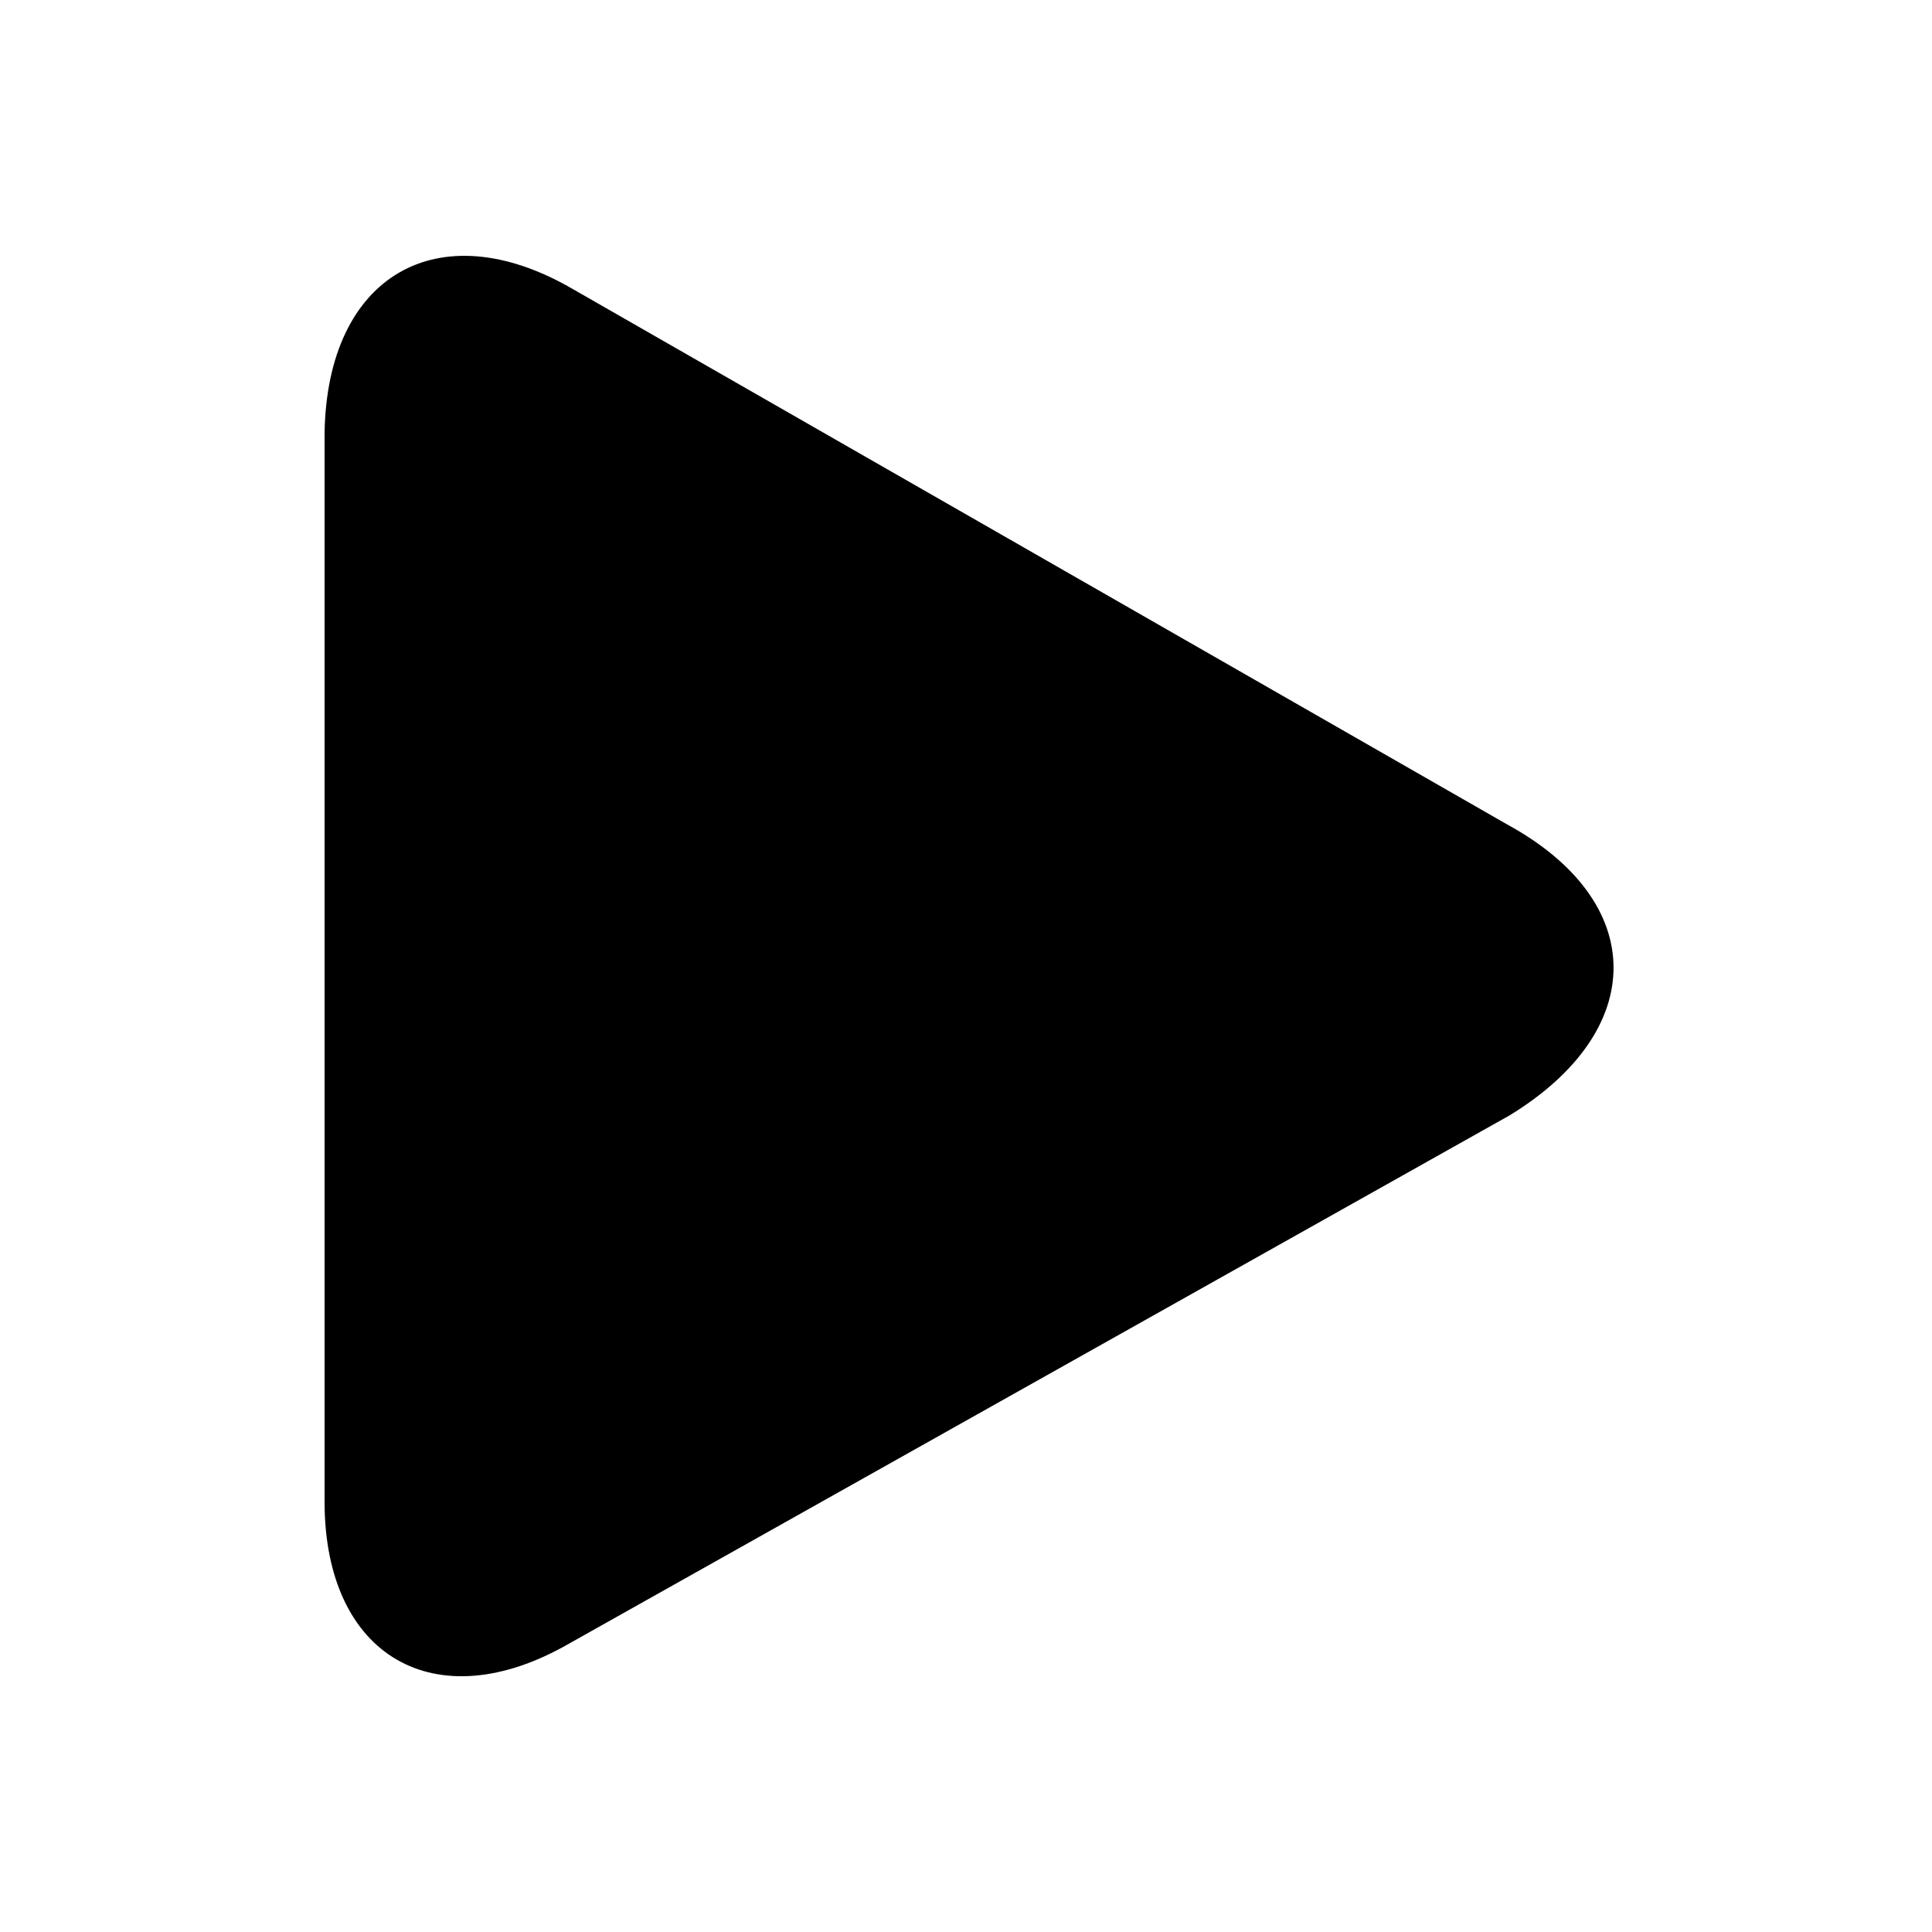
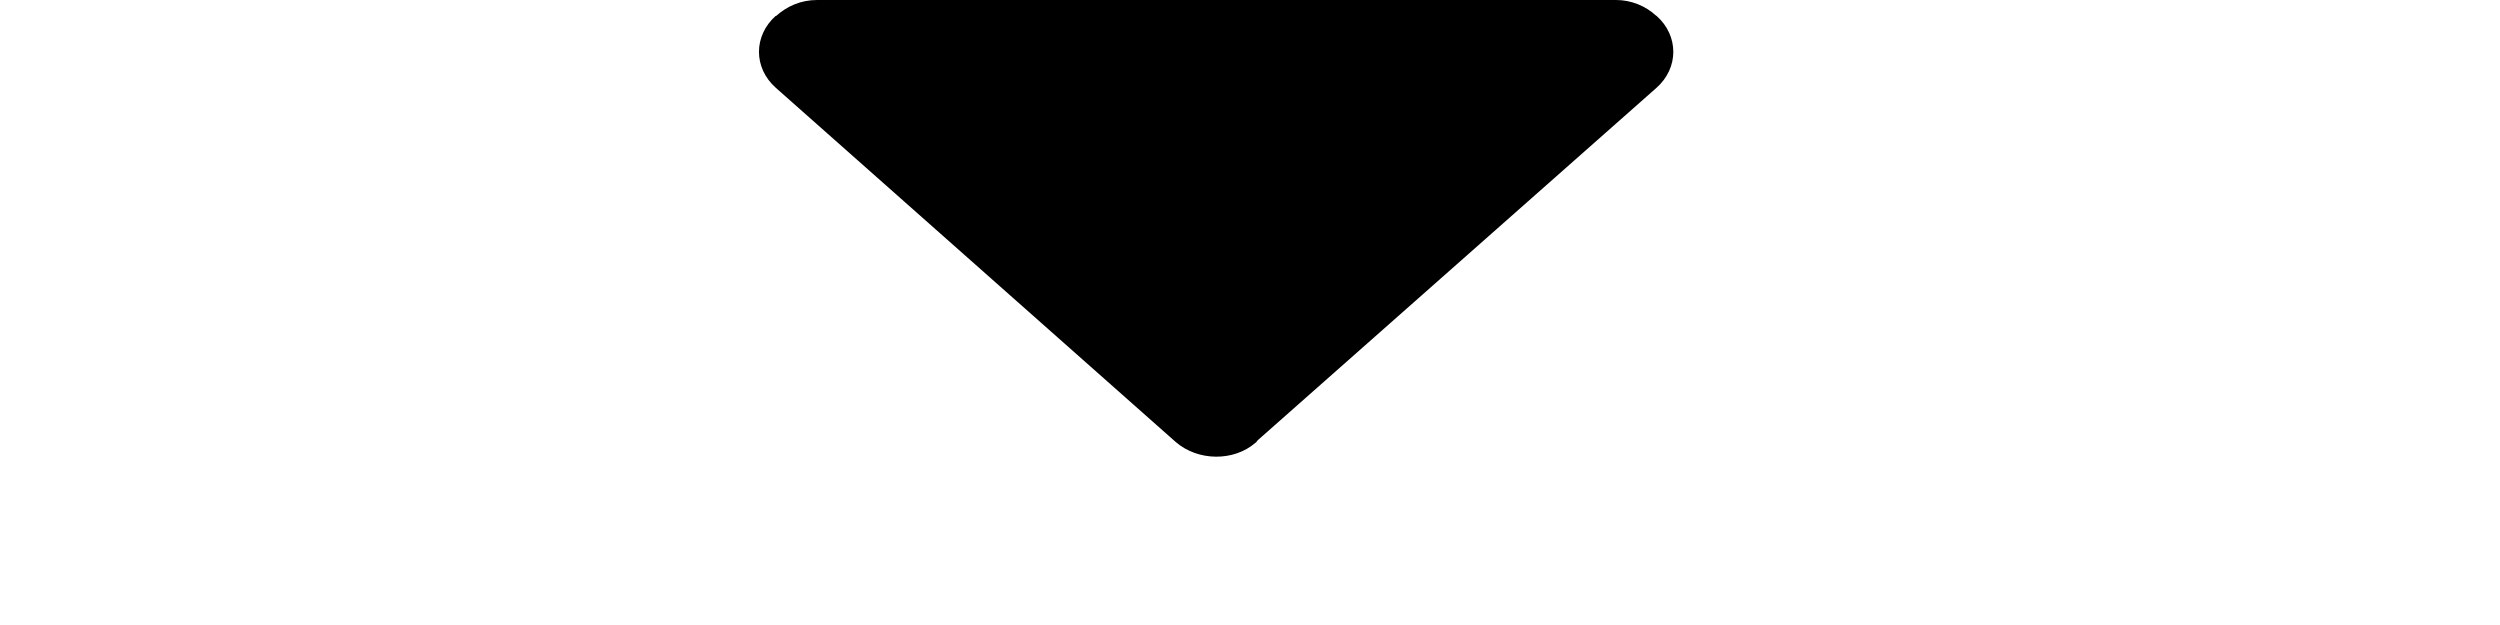
- <svg xmlns="http://www.w3.org/2000/svg" version="1.1" viewBox="-100 -100 750 750" width="12px" height="12px">
-   <path d="M485.0,220.0L122.0,12.0c-52.0-30.0-95.0-5.0-96.0,56.0v415.0c0,60.0,43.0,85.0,95.0,55.0  l365.0-205.0C540.0,300.0,540.0,250.0,485.0,220.0z" />
+ <svg xmlns="http://www.w3.org/2000/svg" width="24px" height="6px" viewBox="0 0 550 350">
+   <path d="M278.5,309.5c0.312-0.38,0.44-0.88,0.78-1.28l223.4-246.8c12.5-13.9,12.5-36.4,0-50.3 c-0.125-0.14-0.25-0.2-0.38-0.27C496.5,4.16,488.45,0,480.0,0H32.6c-9.16,0-17.0,4.4-23.1,11.3L9.4,11.1 c-12.5,14.0-12.5,36.4,0,50.3l224.0,248.0C246.0,323.0,266.0,323.0,278.0,310.0z" style="transform: scaleY(0.8);" />
</svg>
